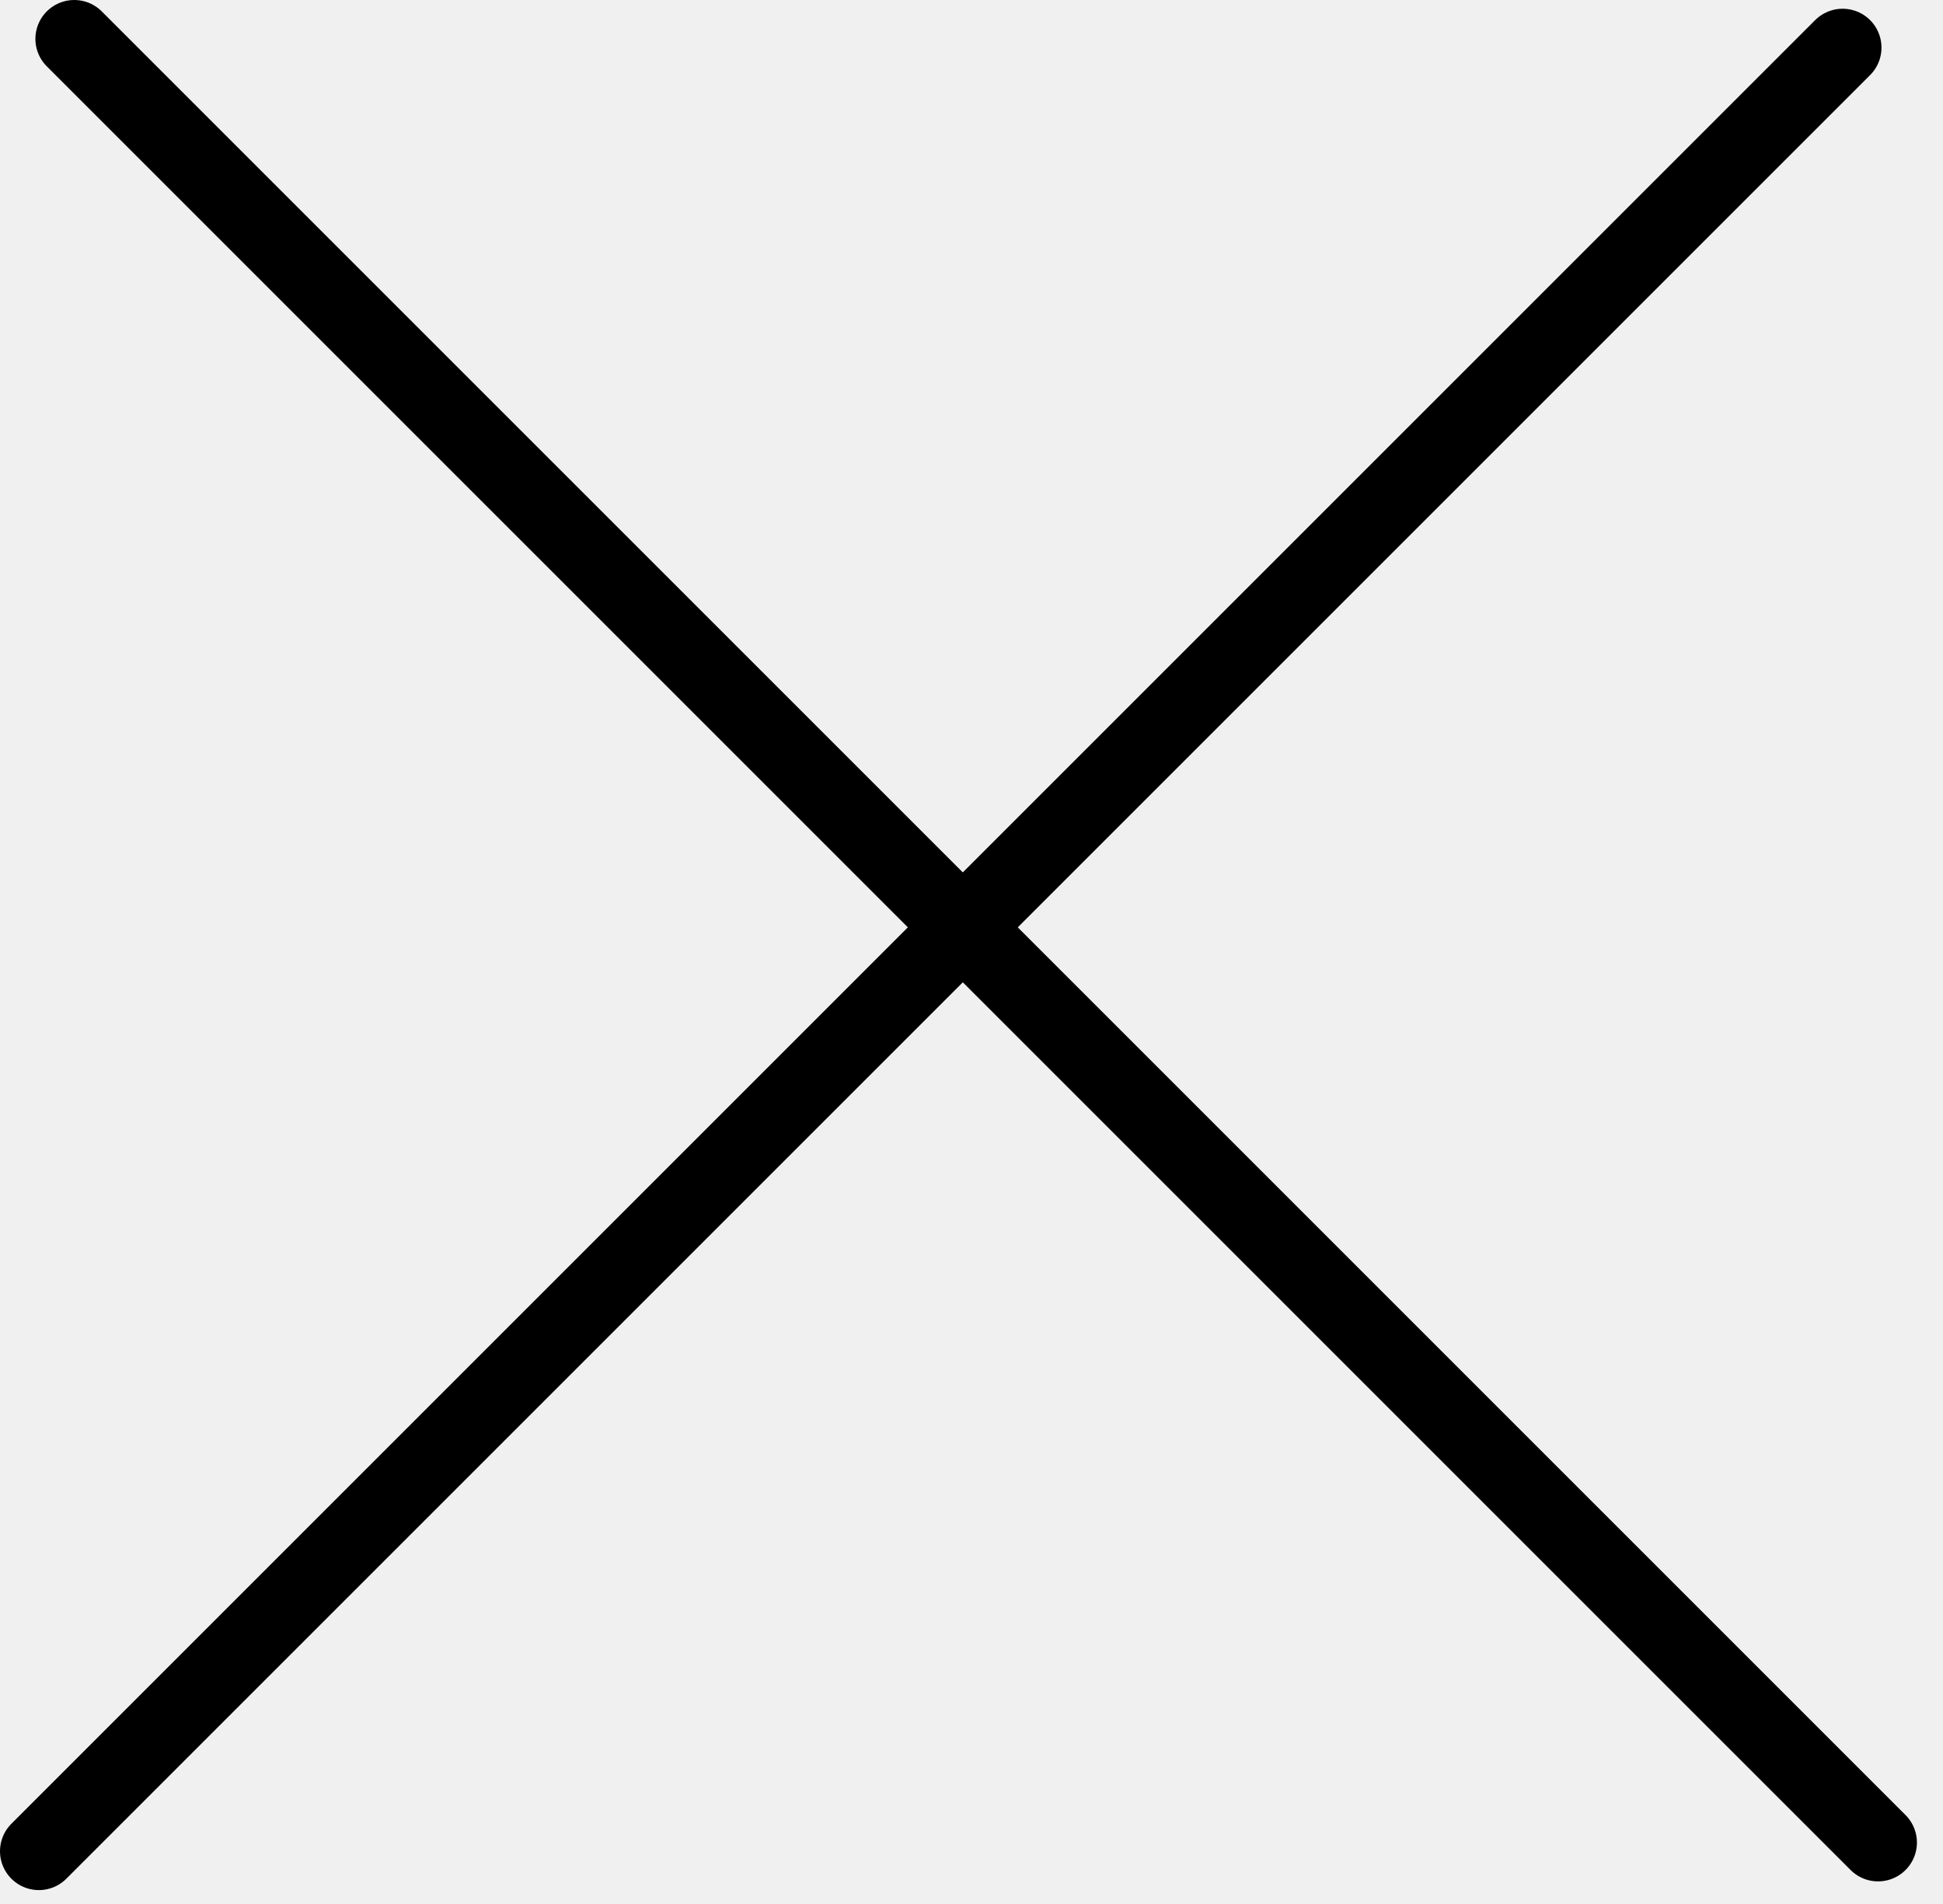
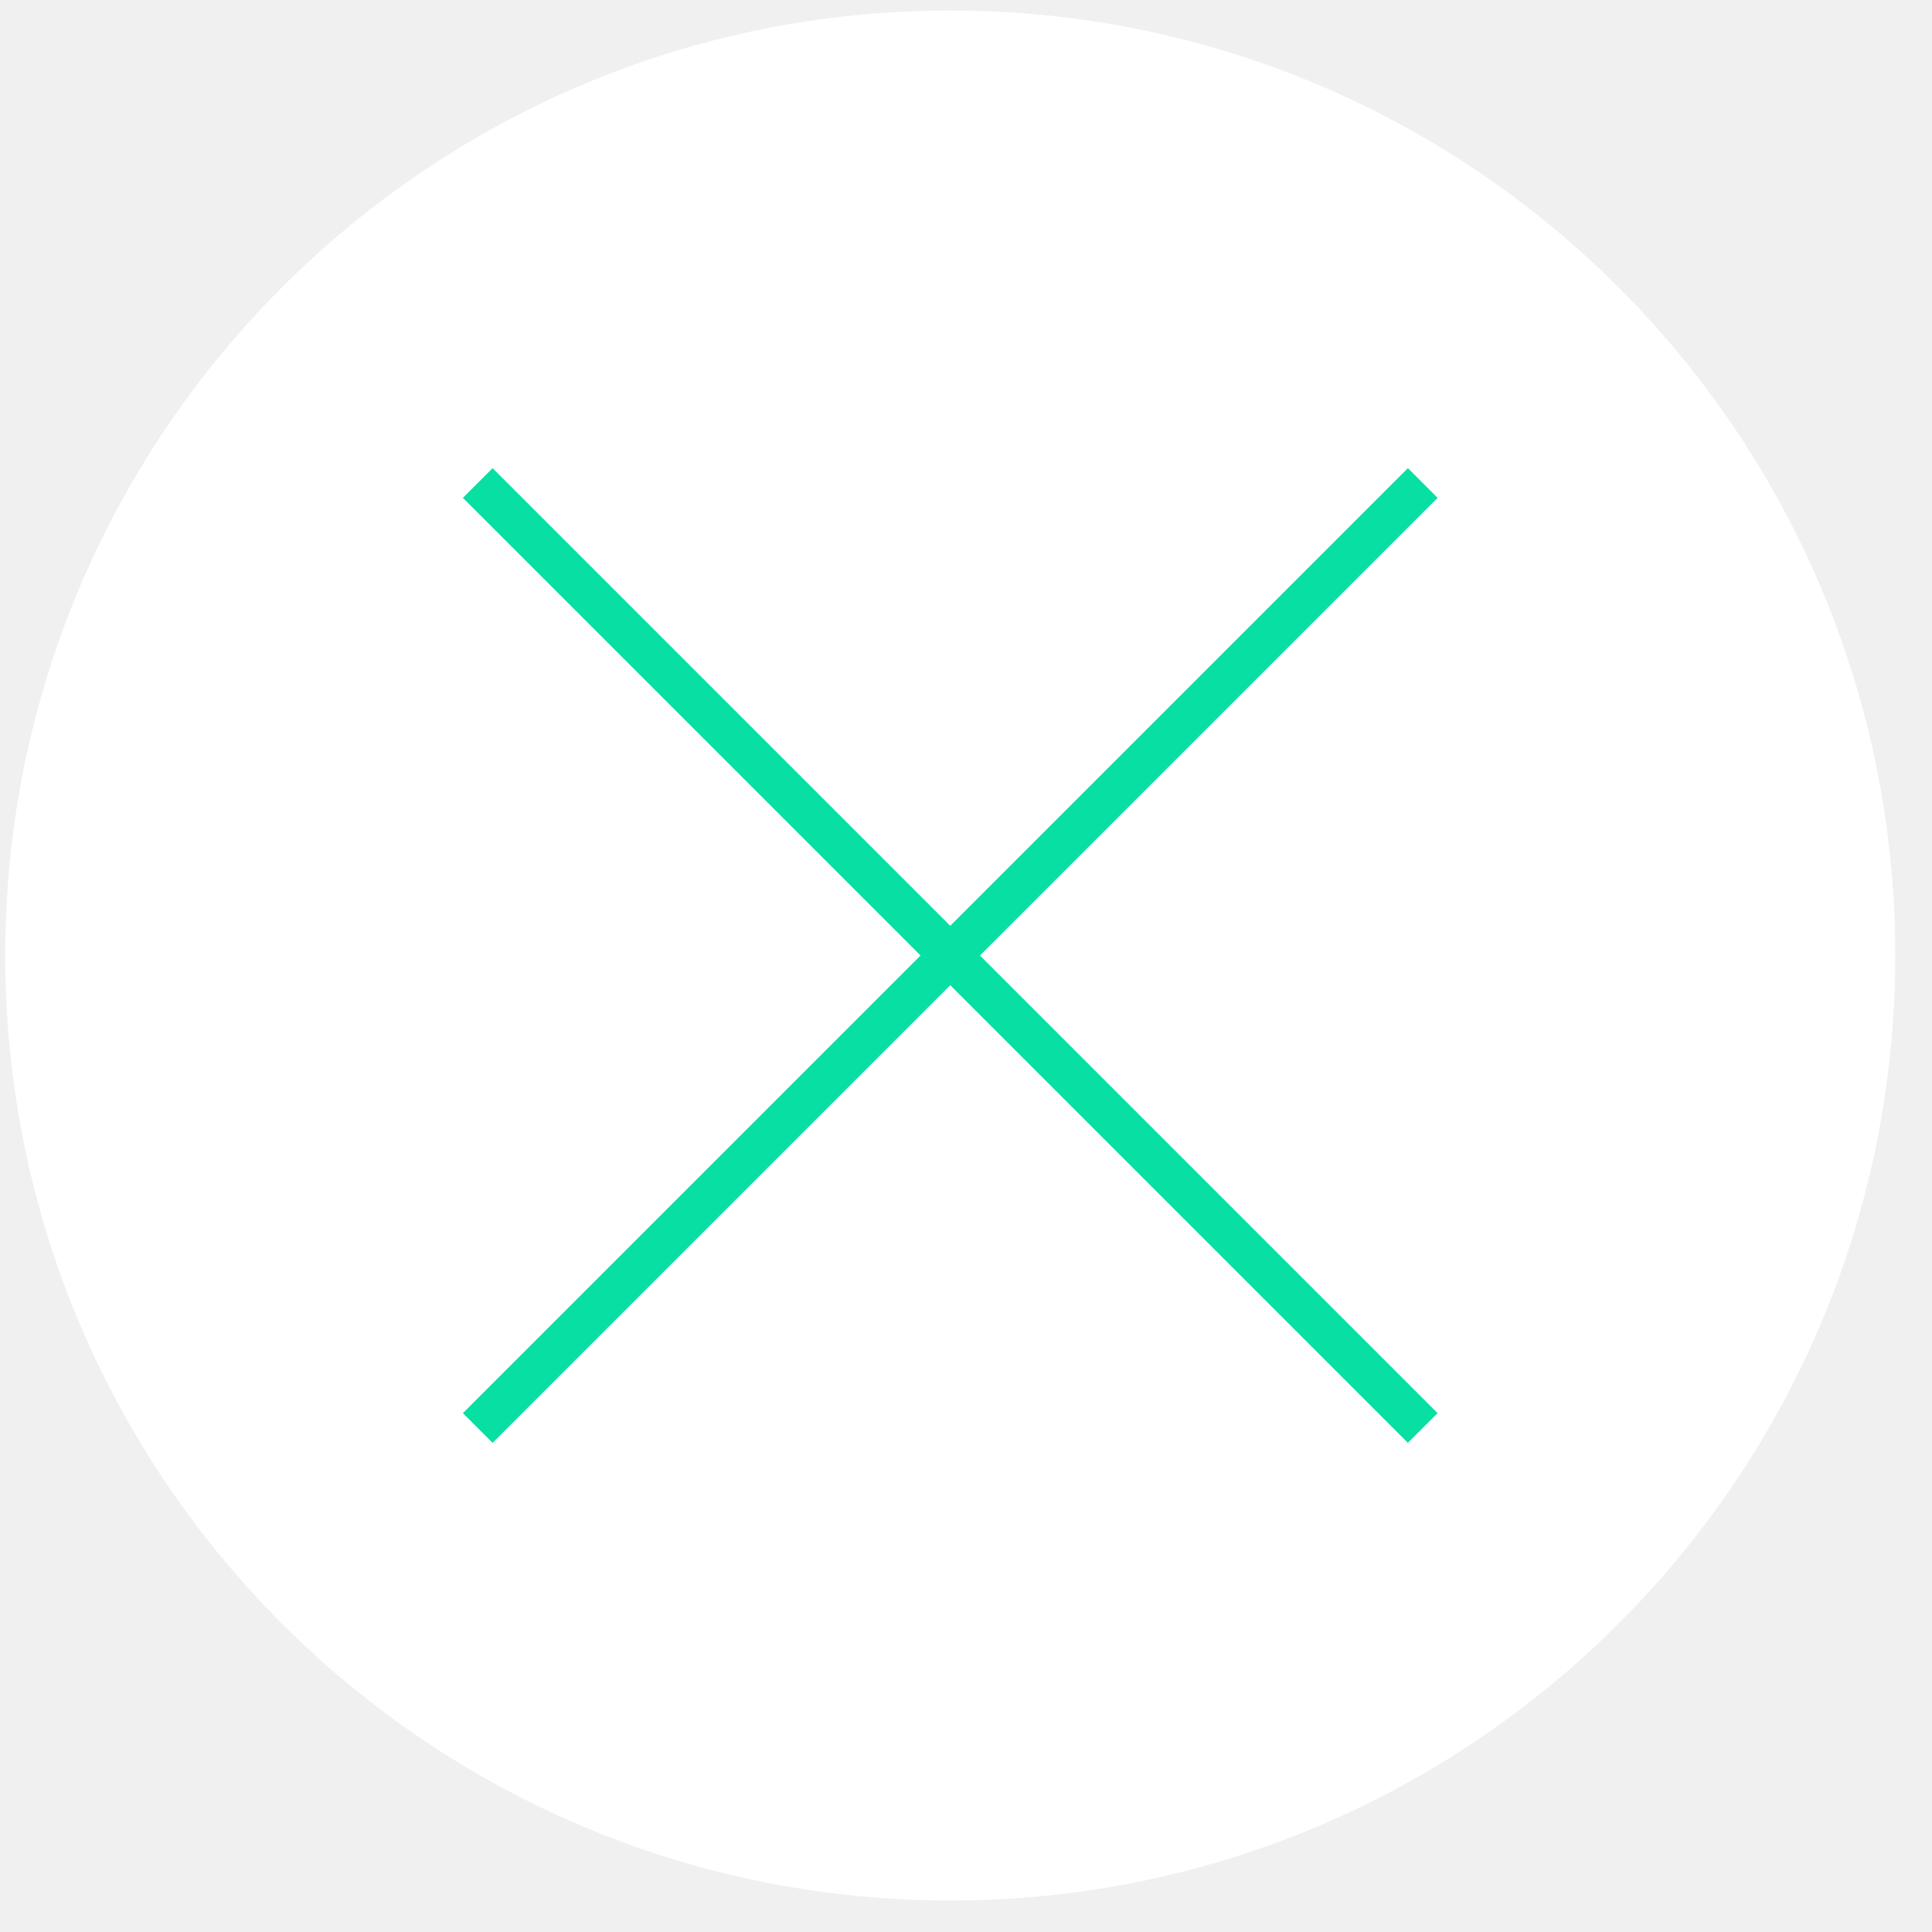
- <svg xmlns="http://www.w3.org/2000/svg" width="50" height="49" viewBox="0 0 50 49" fill="none">
-   <path d="M1 47.642L47.417 1.225" stroke="currentColor" stroke-width="2" stroke-linecap="round" />
-   <path d="M1.911 1L48.329 47.418" stroke="currentColor" stroke-width="2" stroke-linecap="round" />
+ <svg xmlns="http://www.w3.org/2000/svg" width="46" height="46" viewBox="0 0 46 46" fill="none">
+   <circle cx="22.625" cy="22.75" r="22.5" fill="white" />
+   <path d="M11.375 11.5L33.875 34" stroke="#08E0A3" />
+   <path d="M33.875 11.5L11.375 34" stroke="#08E0A3" />
</svg>
